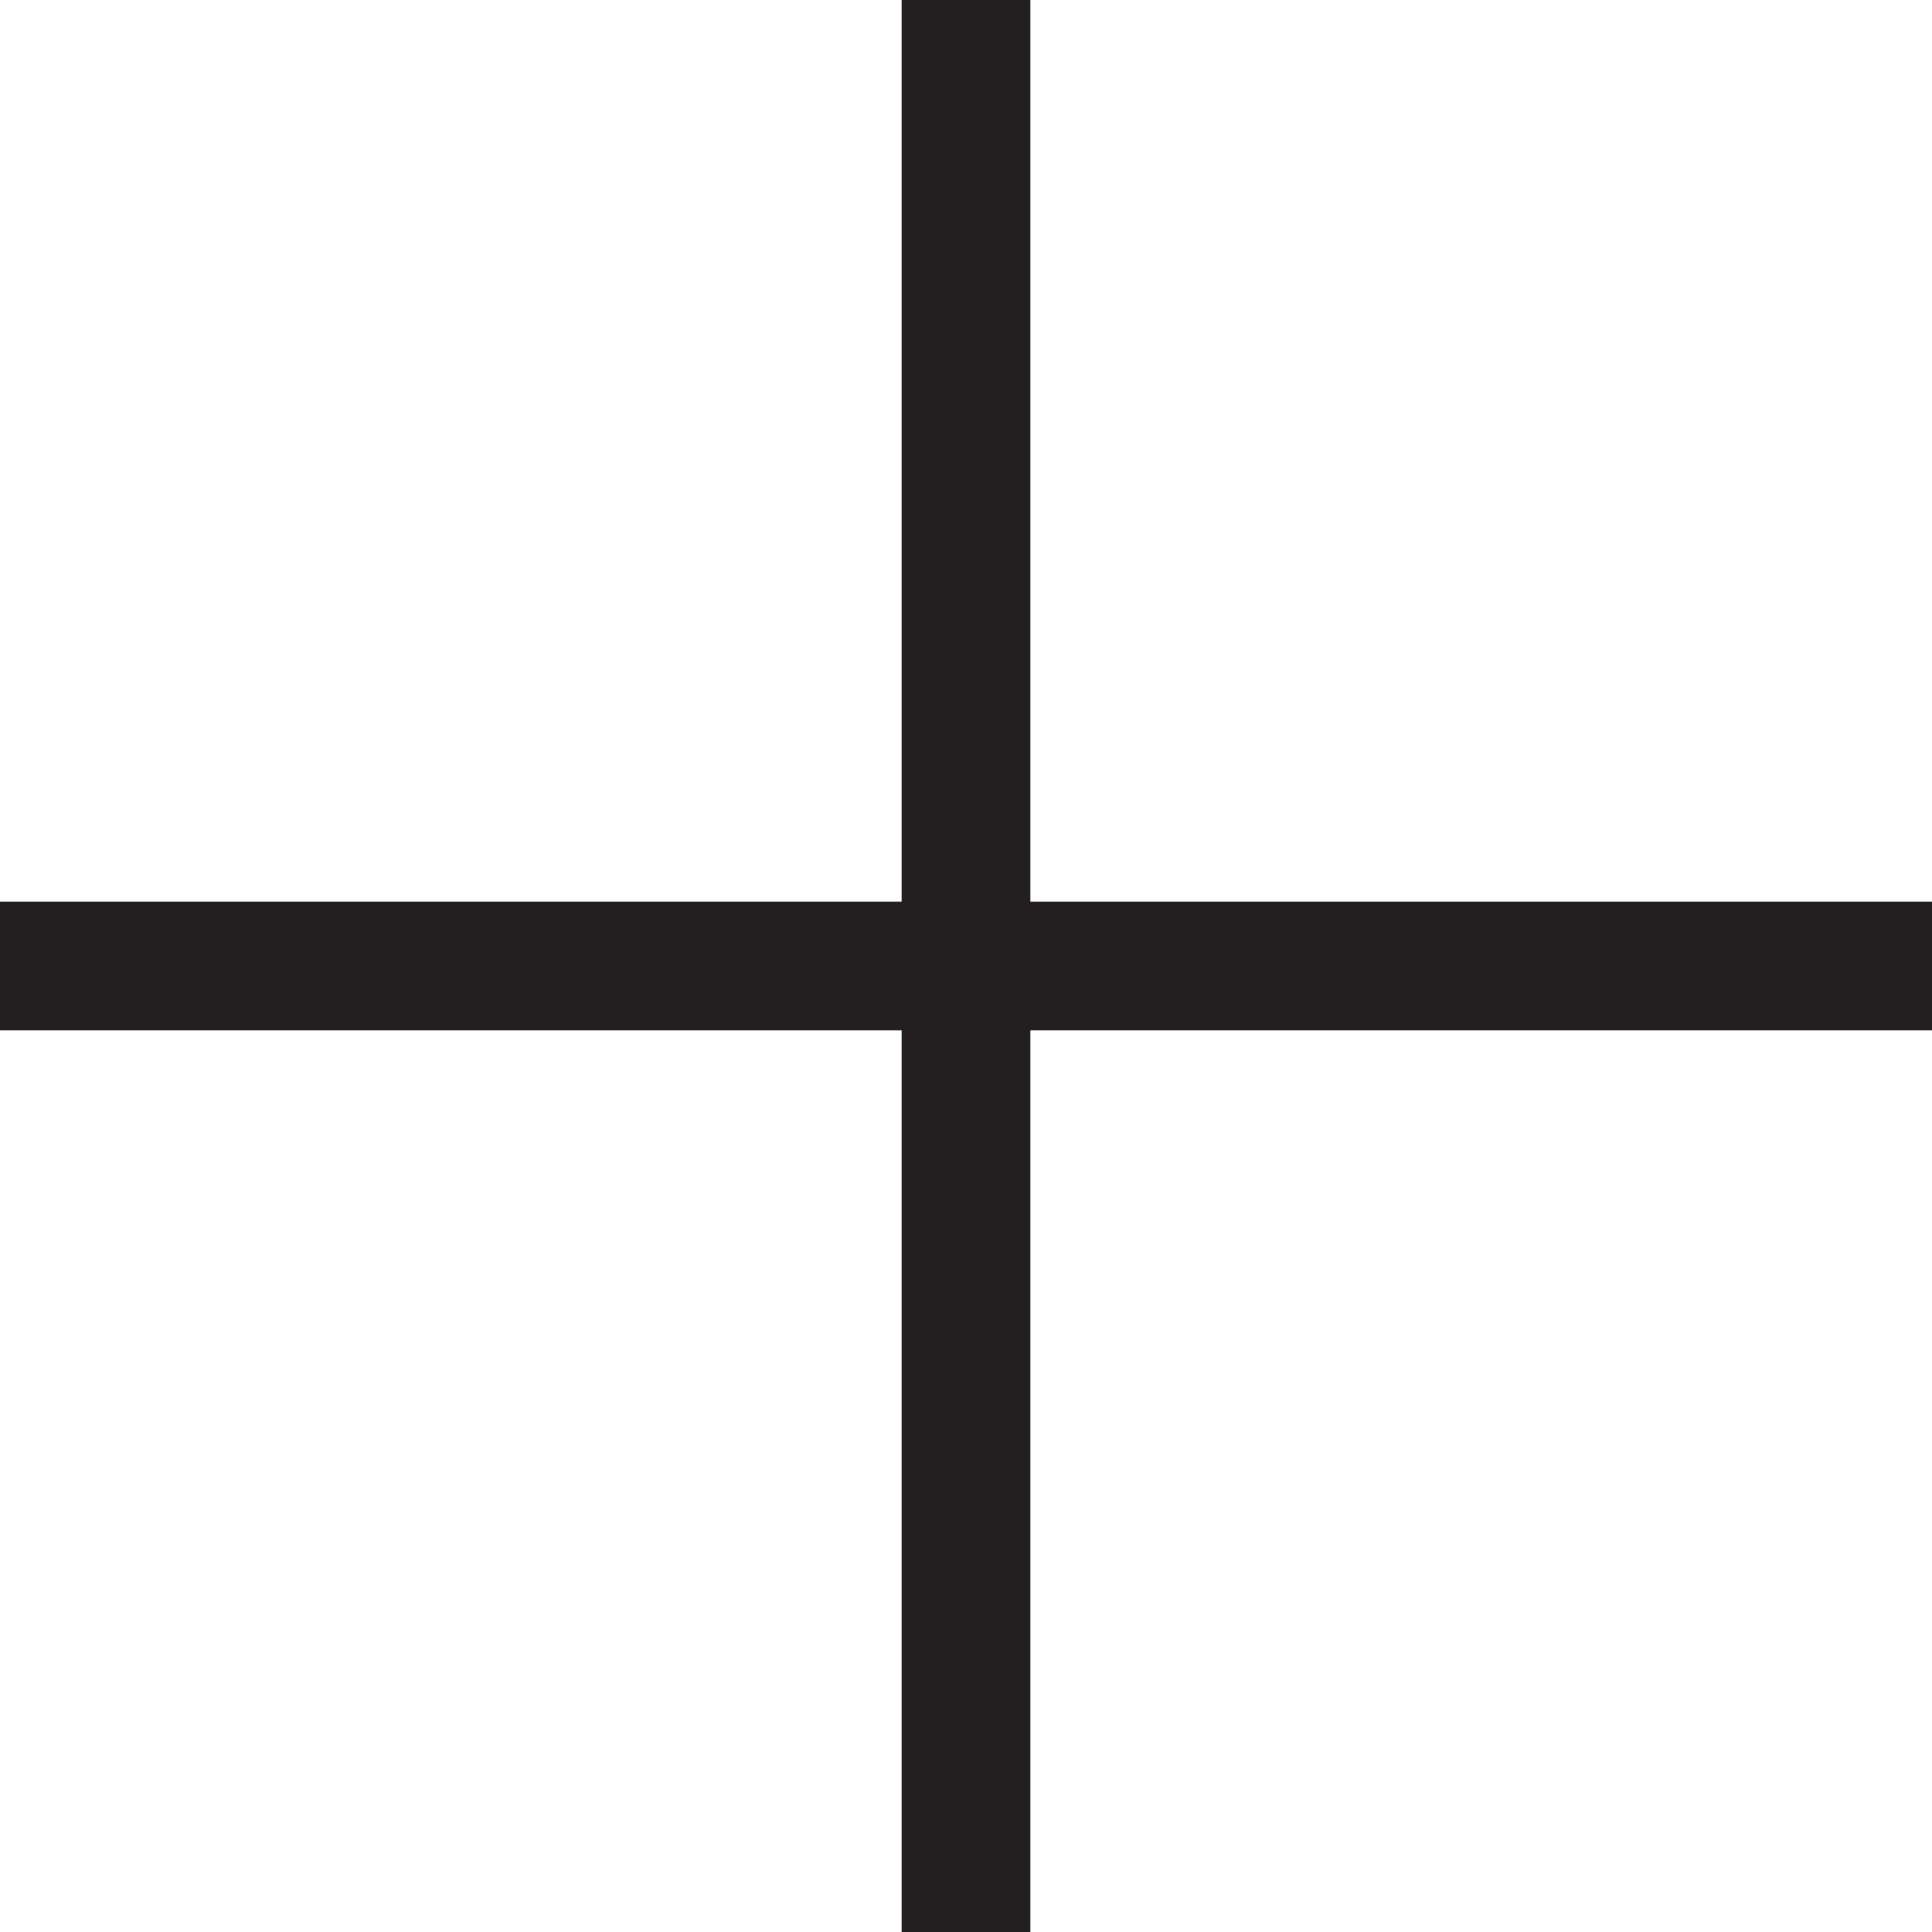
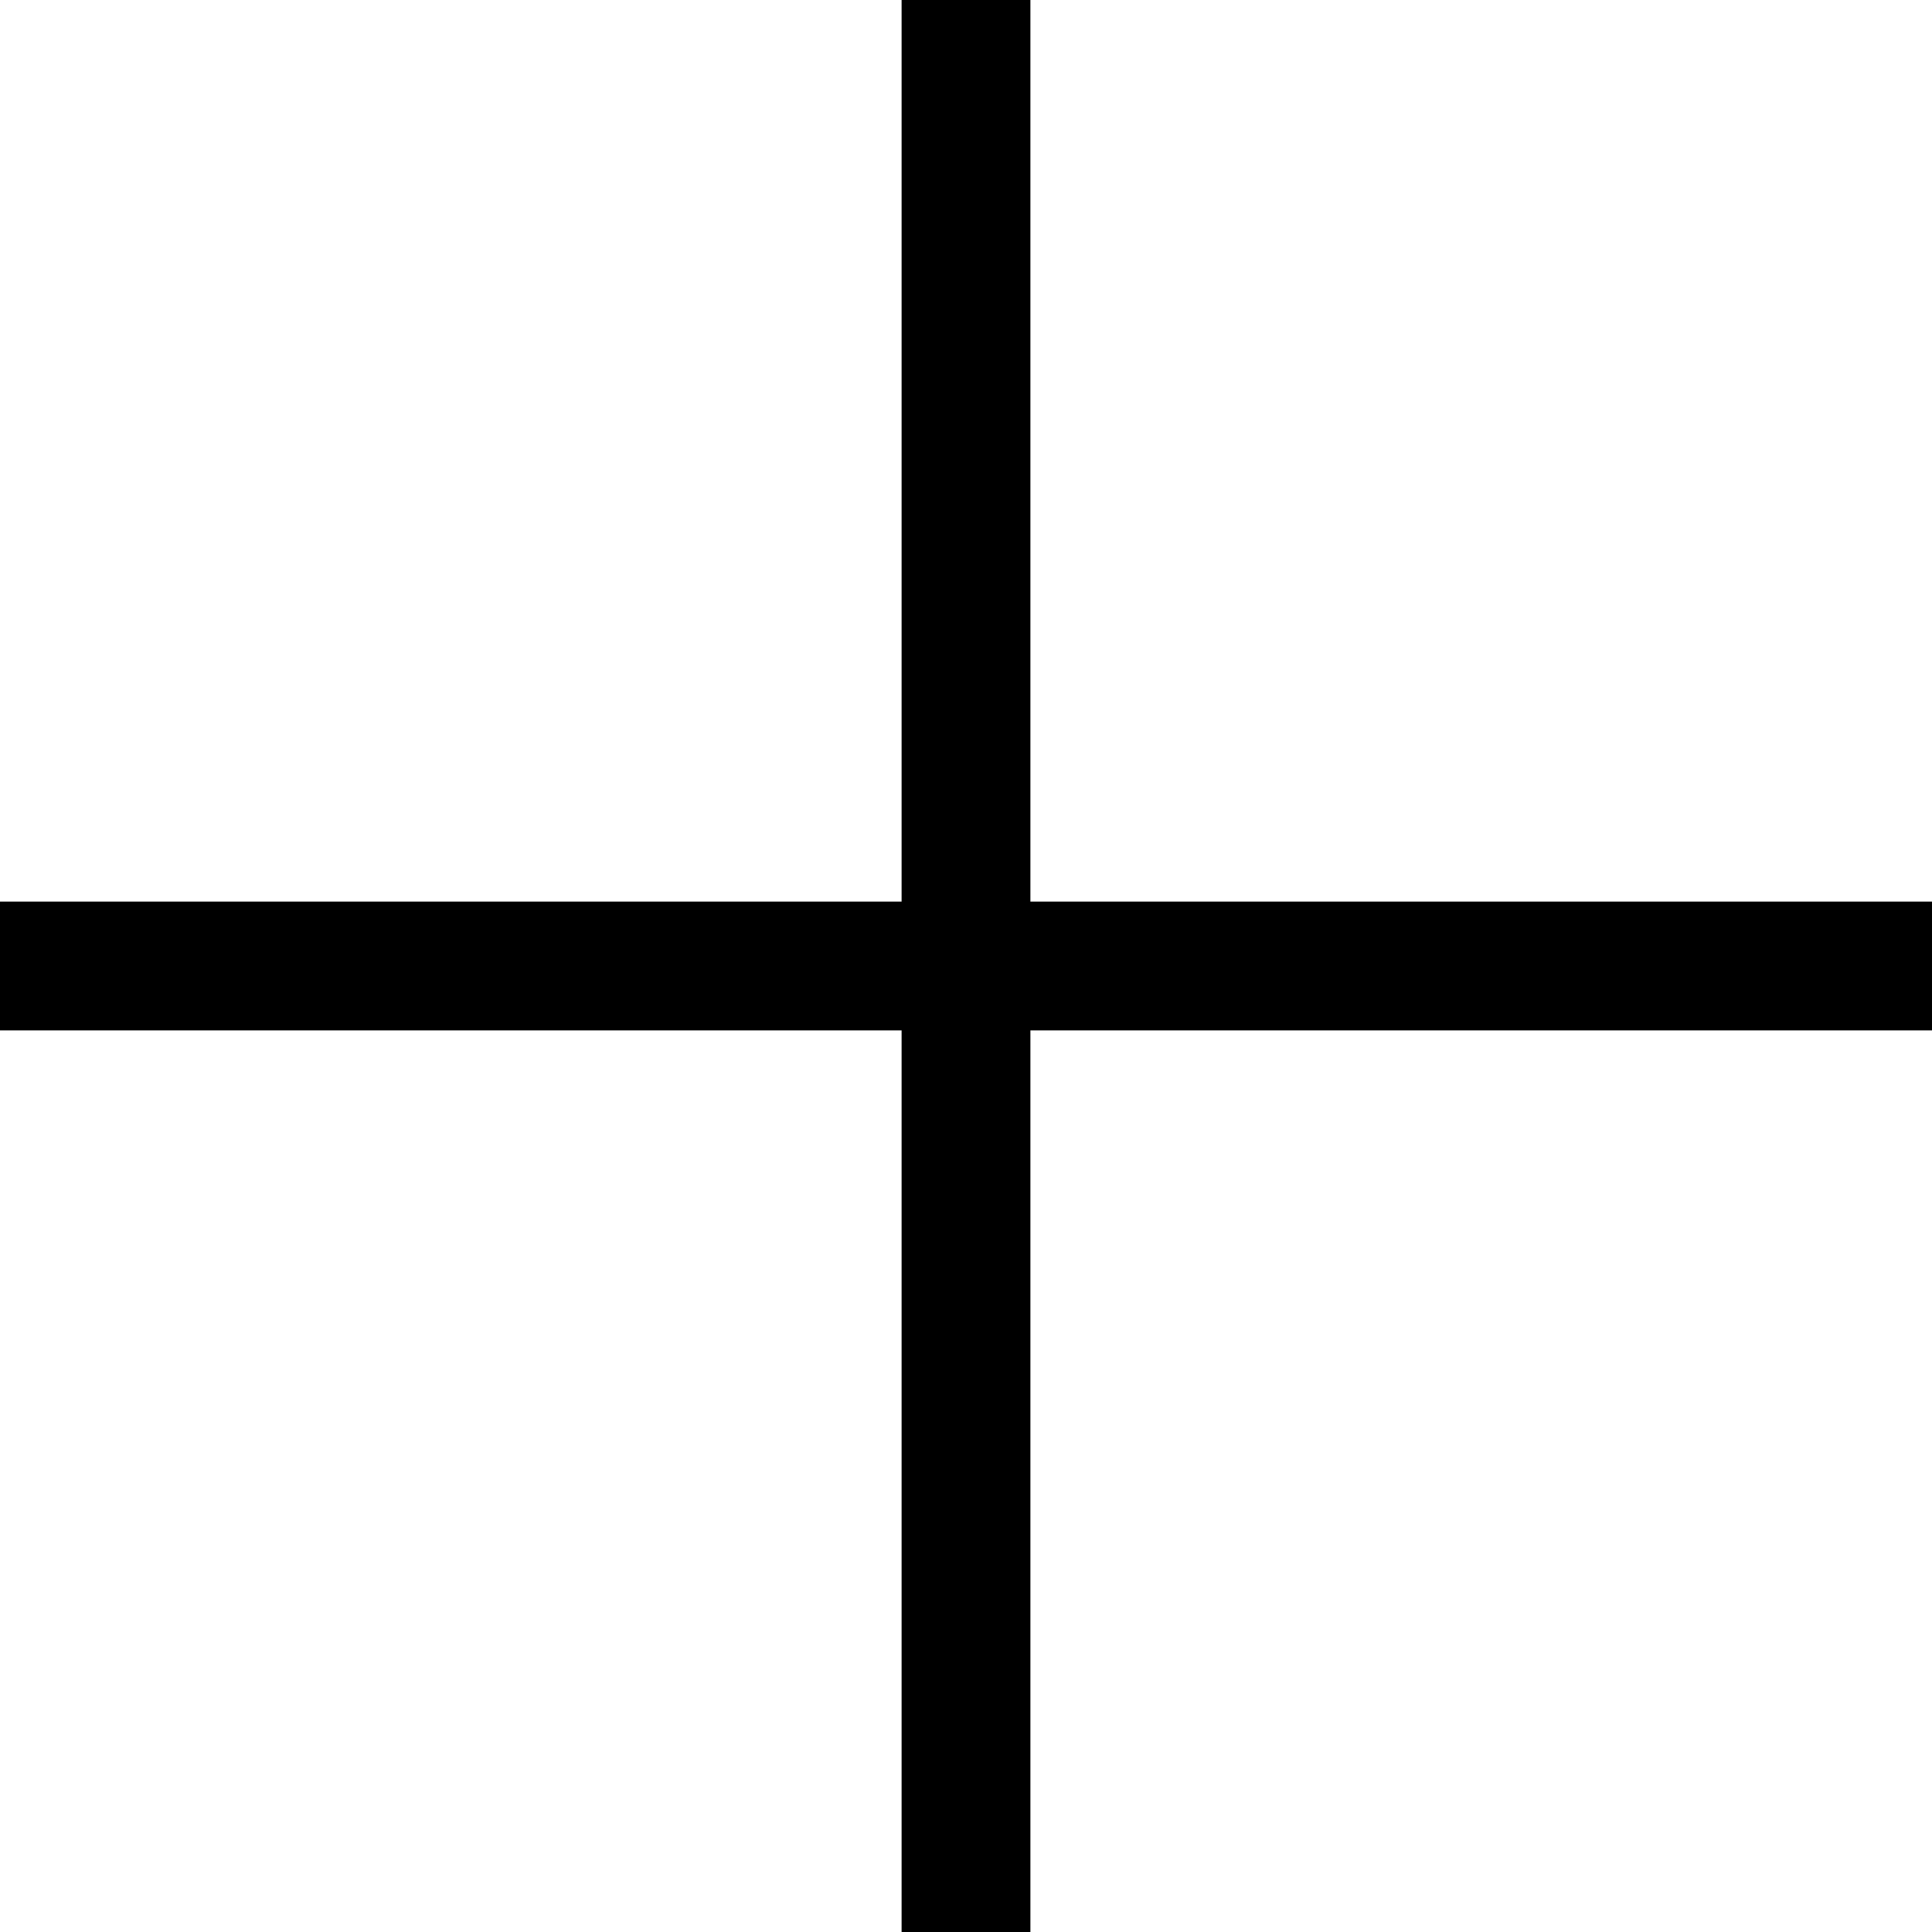
<svg xmlns="http://www.w3.org/2000/svg" version="1.1" id="Layer_1" x="0px" y="0px" viewBox="0 0 30 30" style="enable-background: new 0 0 30 30;" xml:space="preserve">
-   <style type="text/css">
-     .st0 {
-       fill: #231f20;
-     }
-   </style>
-   <polygon class="st0" points="30,14 16,14 16,0 14,0 14,14 0,14 0,16 14,16 14,30 16,30 16,16 30,16 " />
+   <polygon points="30,14 16,14 16,0 14,0 14,14 0,14 0,16 14,16 14,30 16,30 16,16 30,16 " />
</svg>
